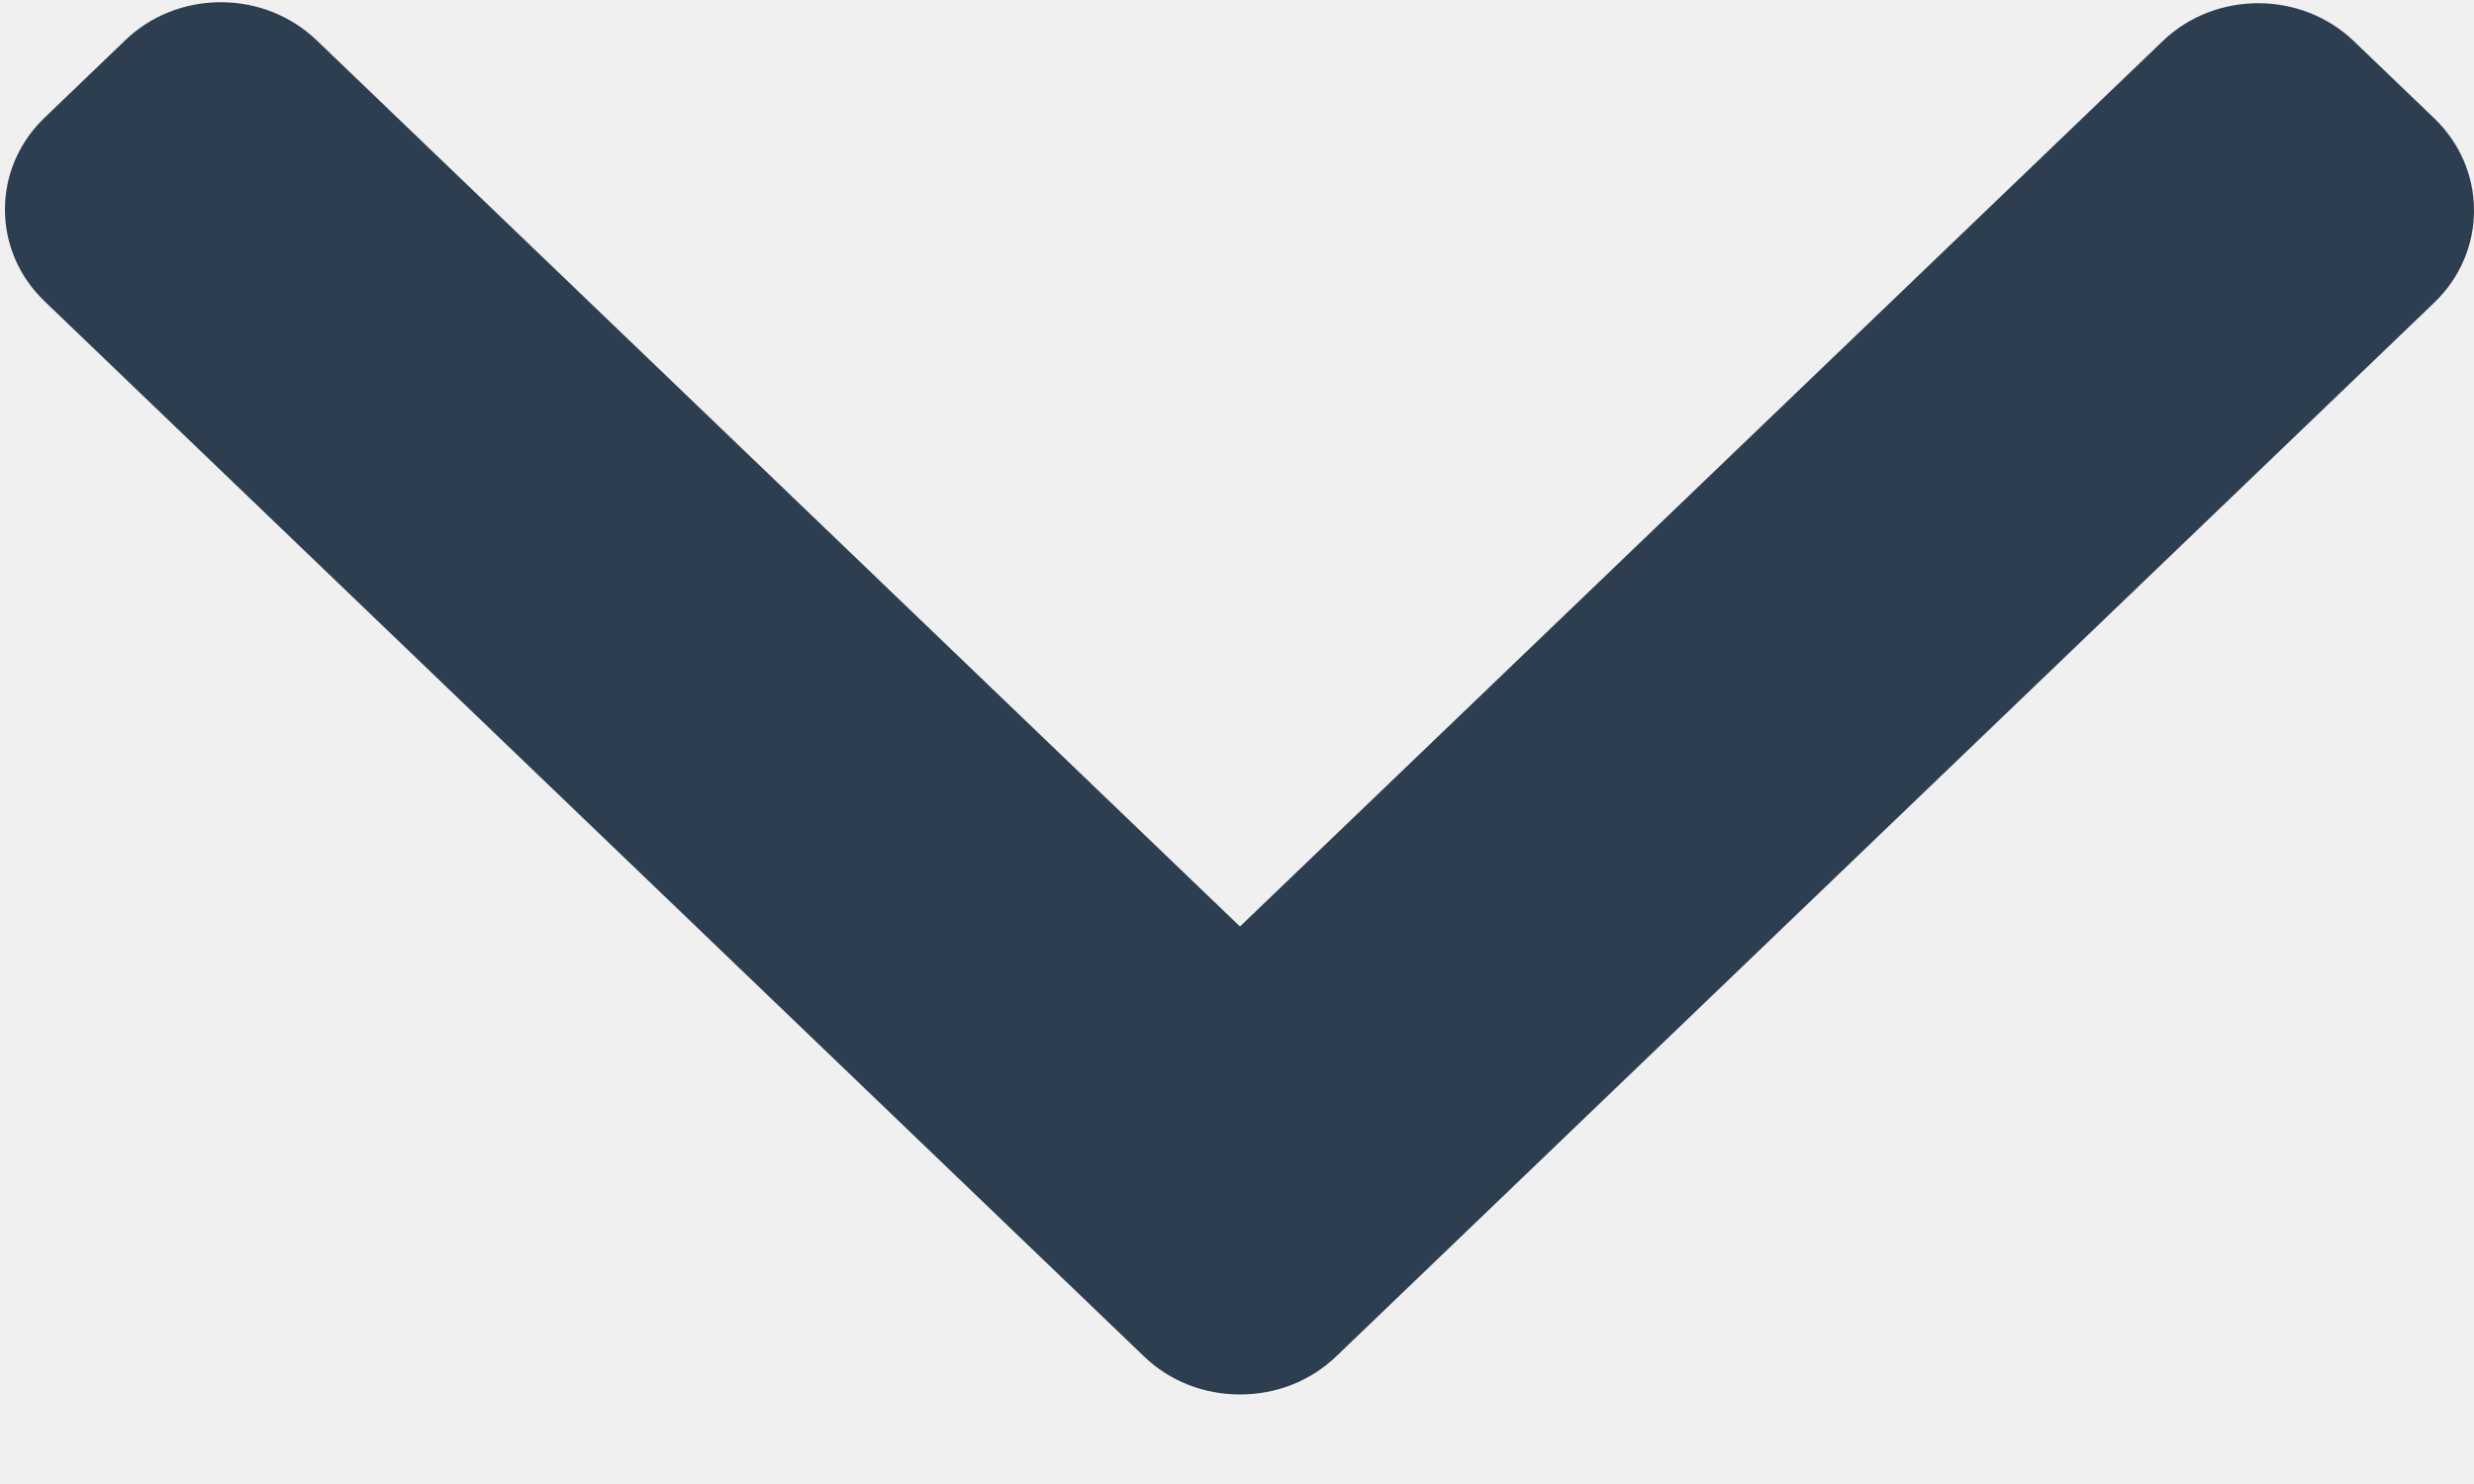
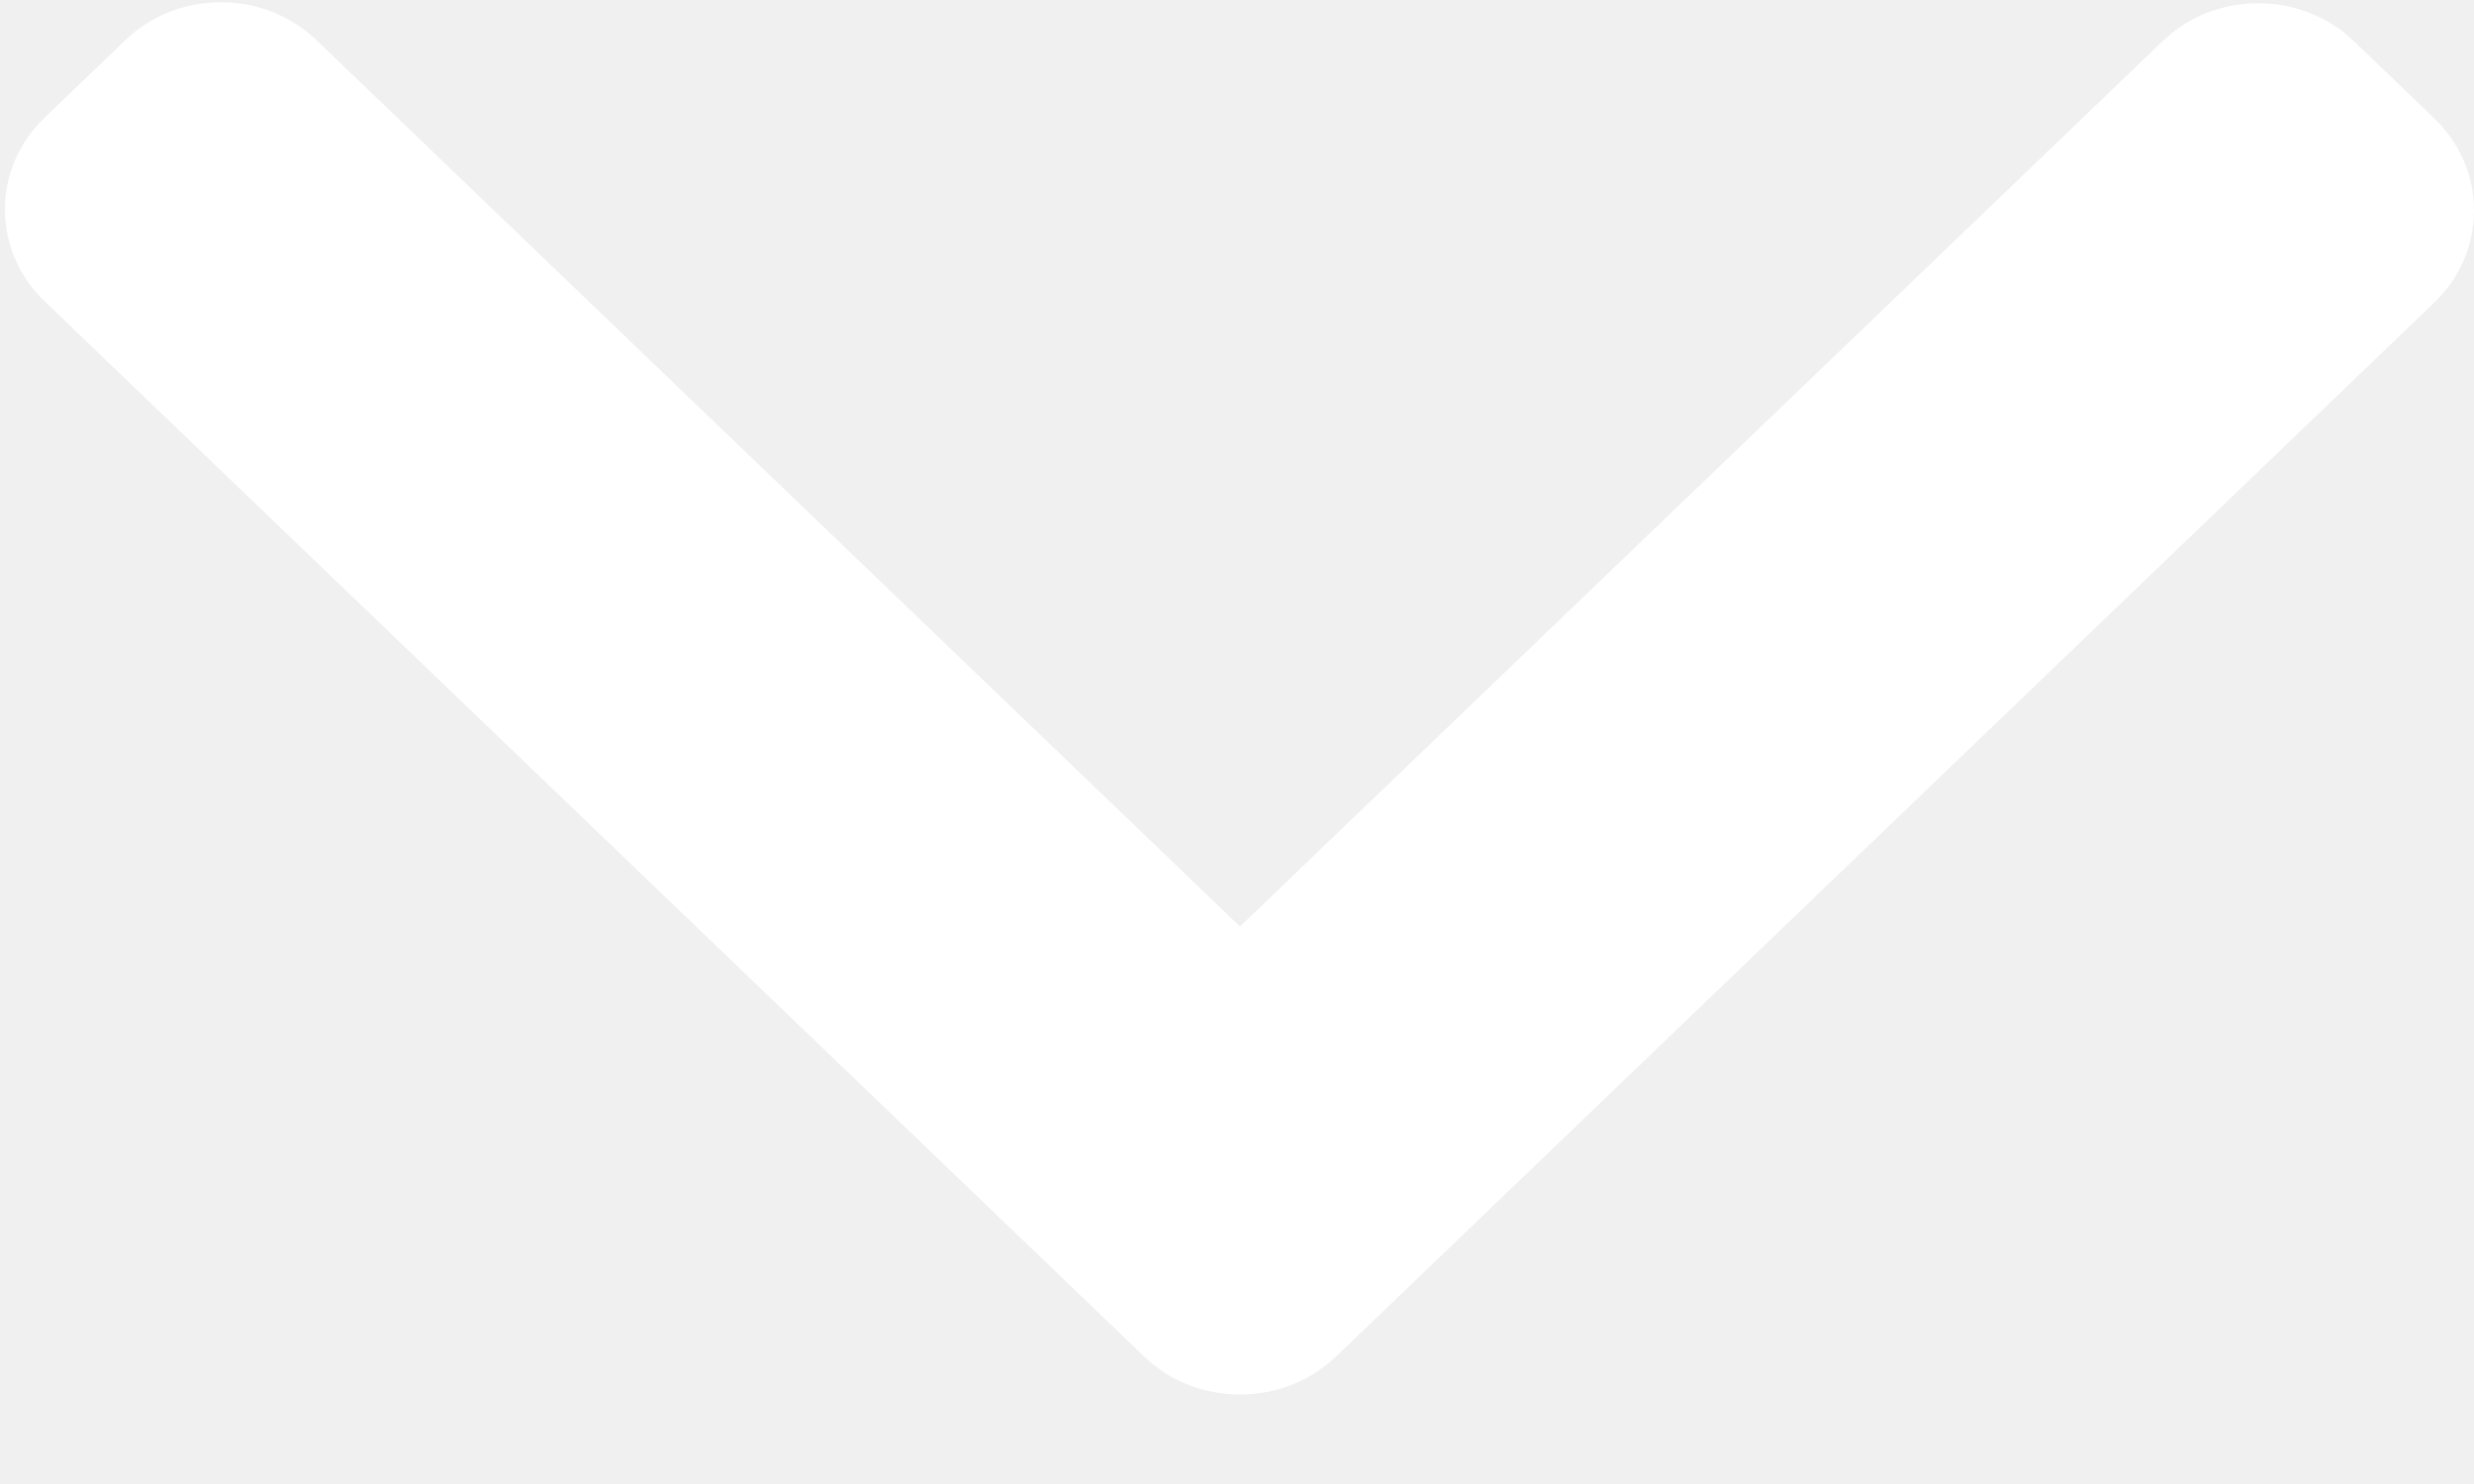
<svg xmlns="http://www.w3.org/2000/svg" width="10px" height="6px" viewBox="0 0 10 6" version="1.1">
  <g id="Page-1" stroke="none" stroke-width="1" fill="none" fill-rule="evenodd">
-     <g id="hari-satu-juta-pohon" transform="translate(-594, -138)" fill="#2C3E50">
+     <g id="hari-satu-juta-pohon" transform="translate(-594, -138)" fill="#ffffff">
      <g id="Stacked-Group" transform="translate(474, 132)">
        <g id="arrow-small">
          <g transform="translate(125, 9) rotate(90) translate(-125, -9) translate(122, 4)">
            <path d="M5.485,4.6 L1.222,0.159 C1.123,0.057 0.991,0 0.851,0 C0.711,0 0.579,0.057 0.48,0.159 L0.166,0.486 C-0.038,0.699 -0.038,1.046 0.166,1.258 L3.746,4.988 L0.162,8.721 C0.064,8.824 0.009,8.961 0.009,9.107 C0.009,9.254 0.064,9.391 0.162,9.493 L0.476,9.82 C0.575,9.923 0.707,9.98 0.847,9.98 C0.987,9.98 1.119,9.923 1.218,9.82 L5.485,5.375 C5.584,5.272 5.638,5.134 5.638,4.988 C5.638,4.841 5.584,4.704 5.485,4.6 Z" id="Path" />
          </g>
        </g>
      </g>
    </g>
  </g>
</svg>
